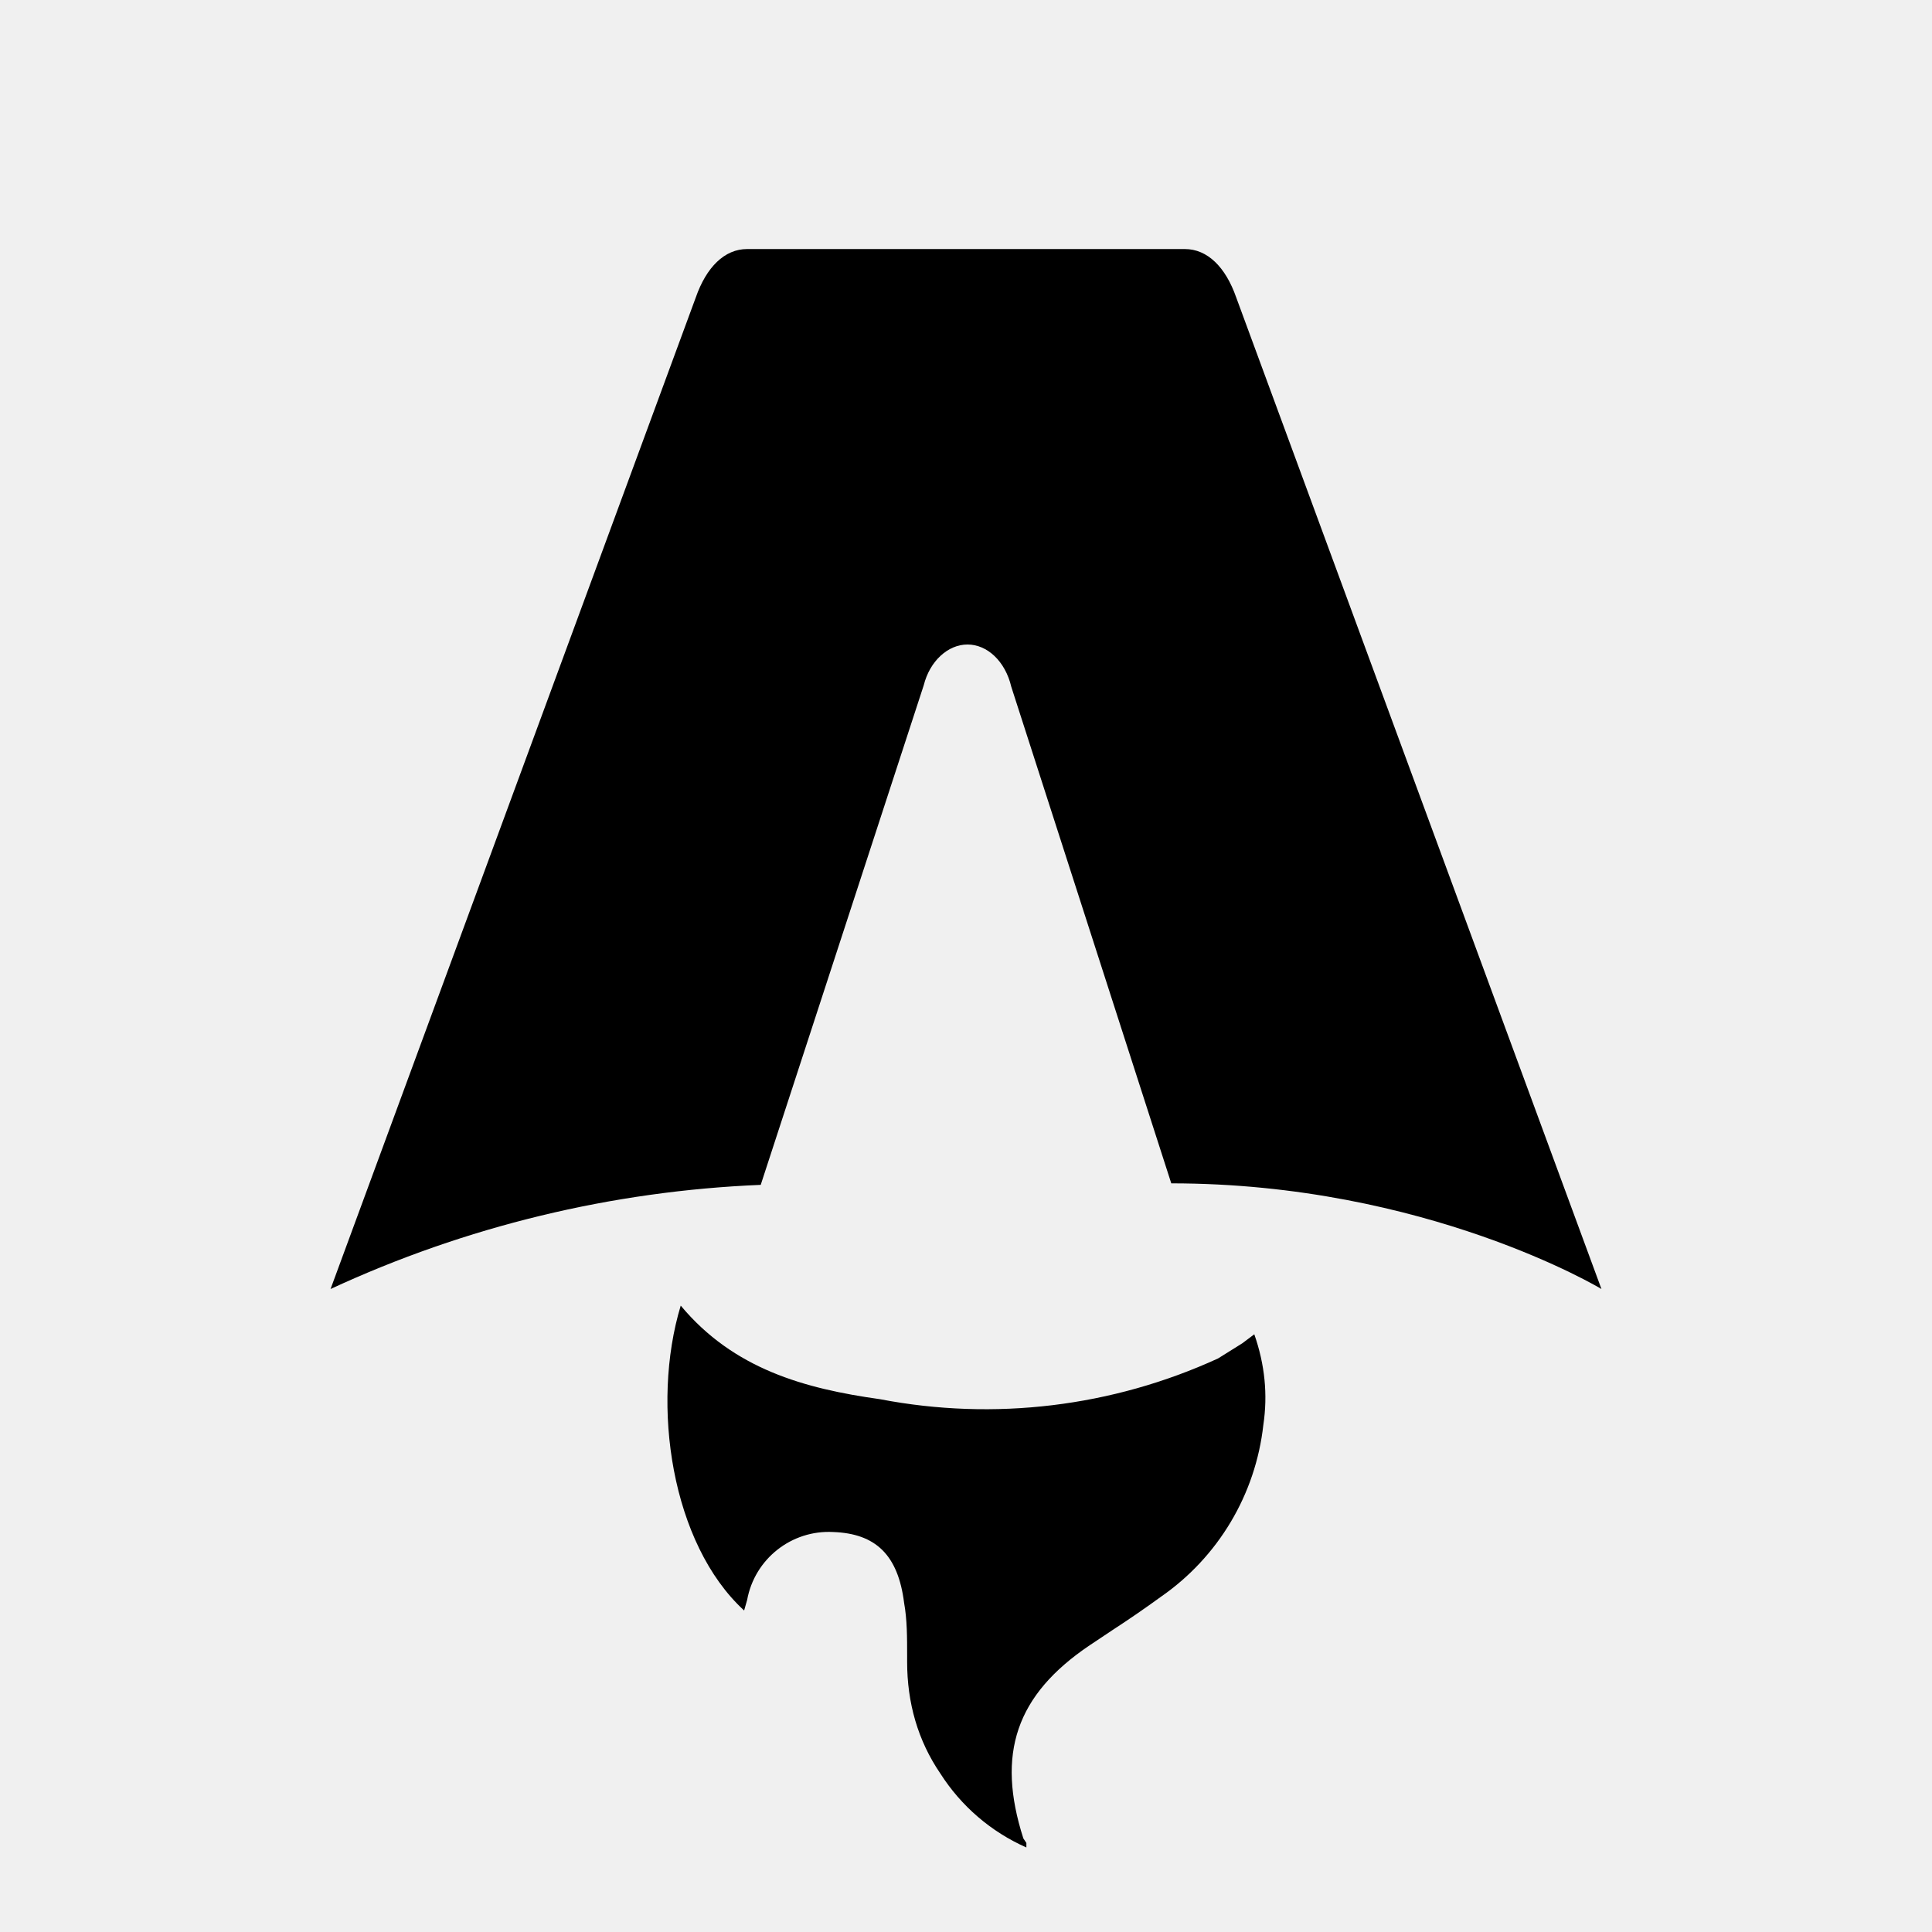
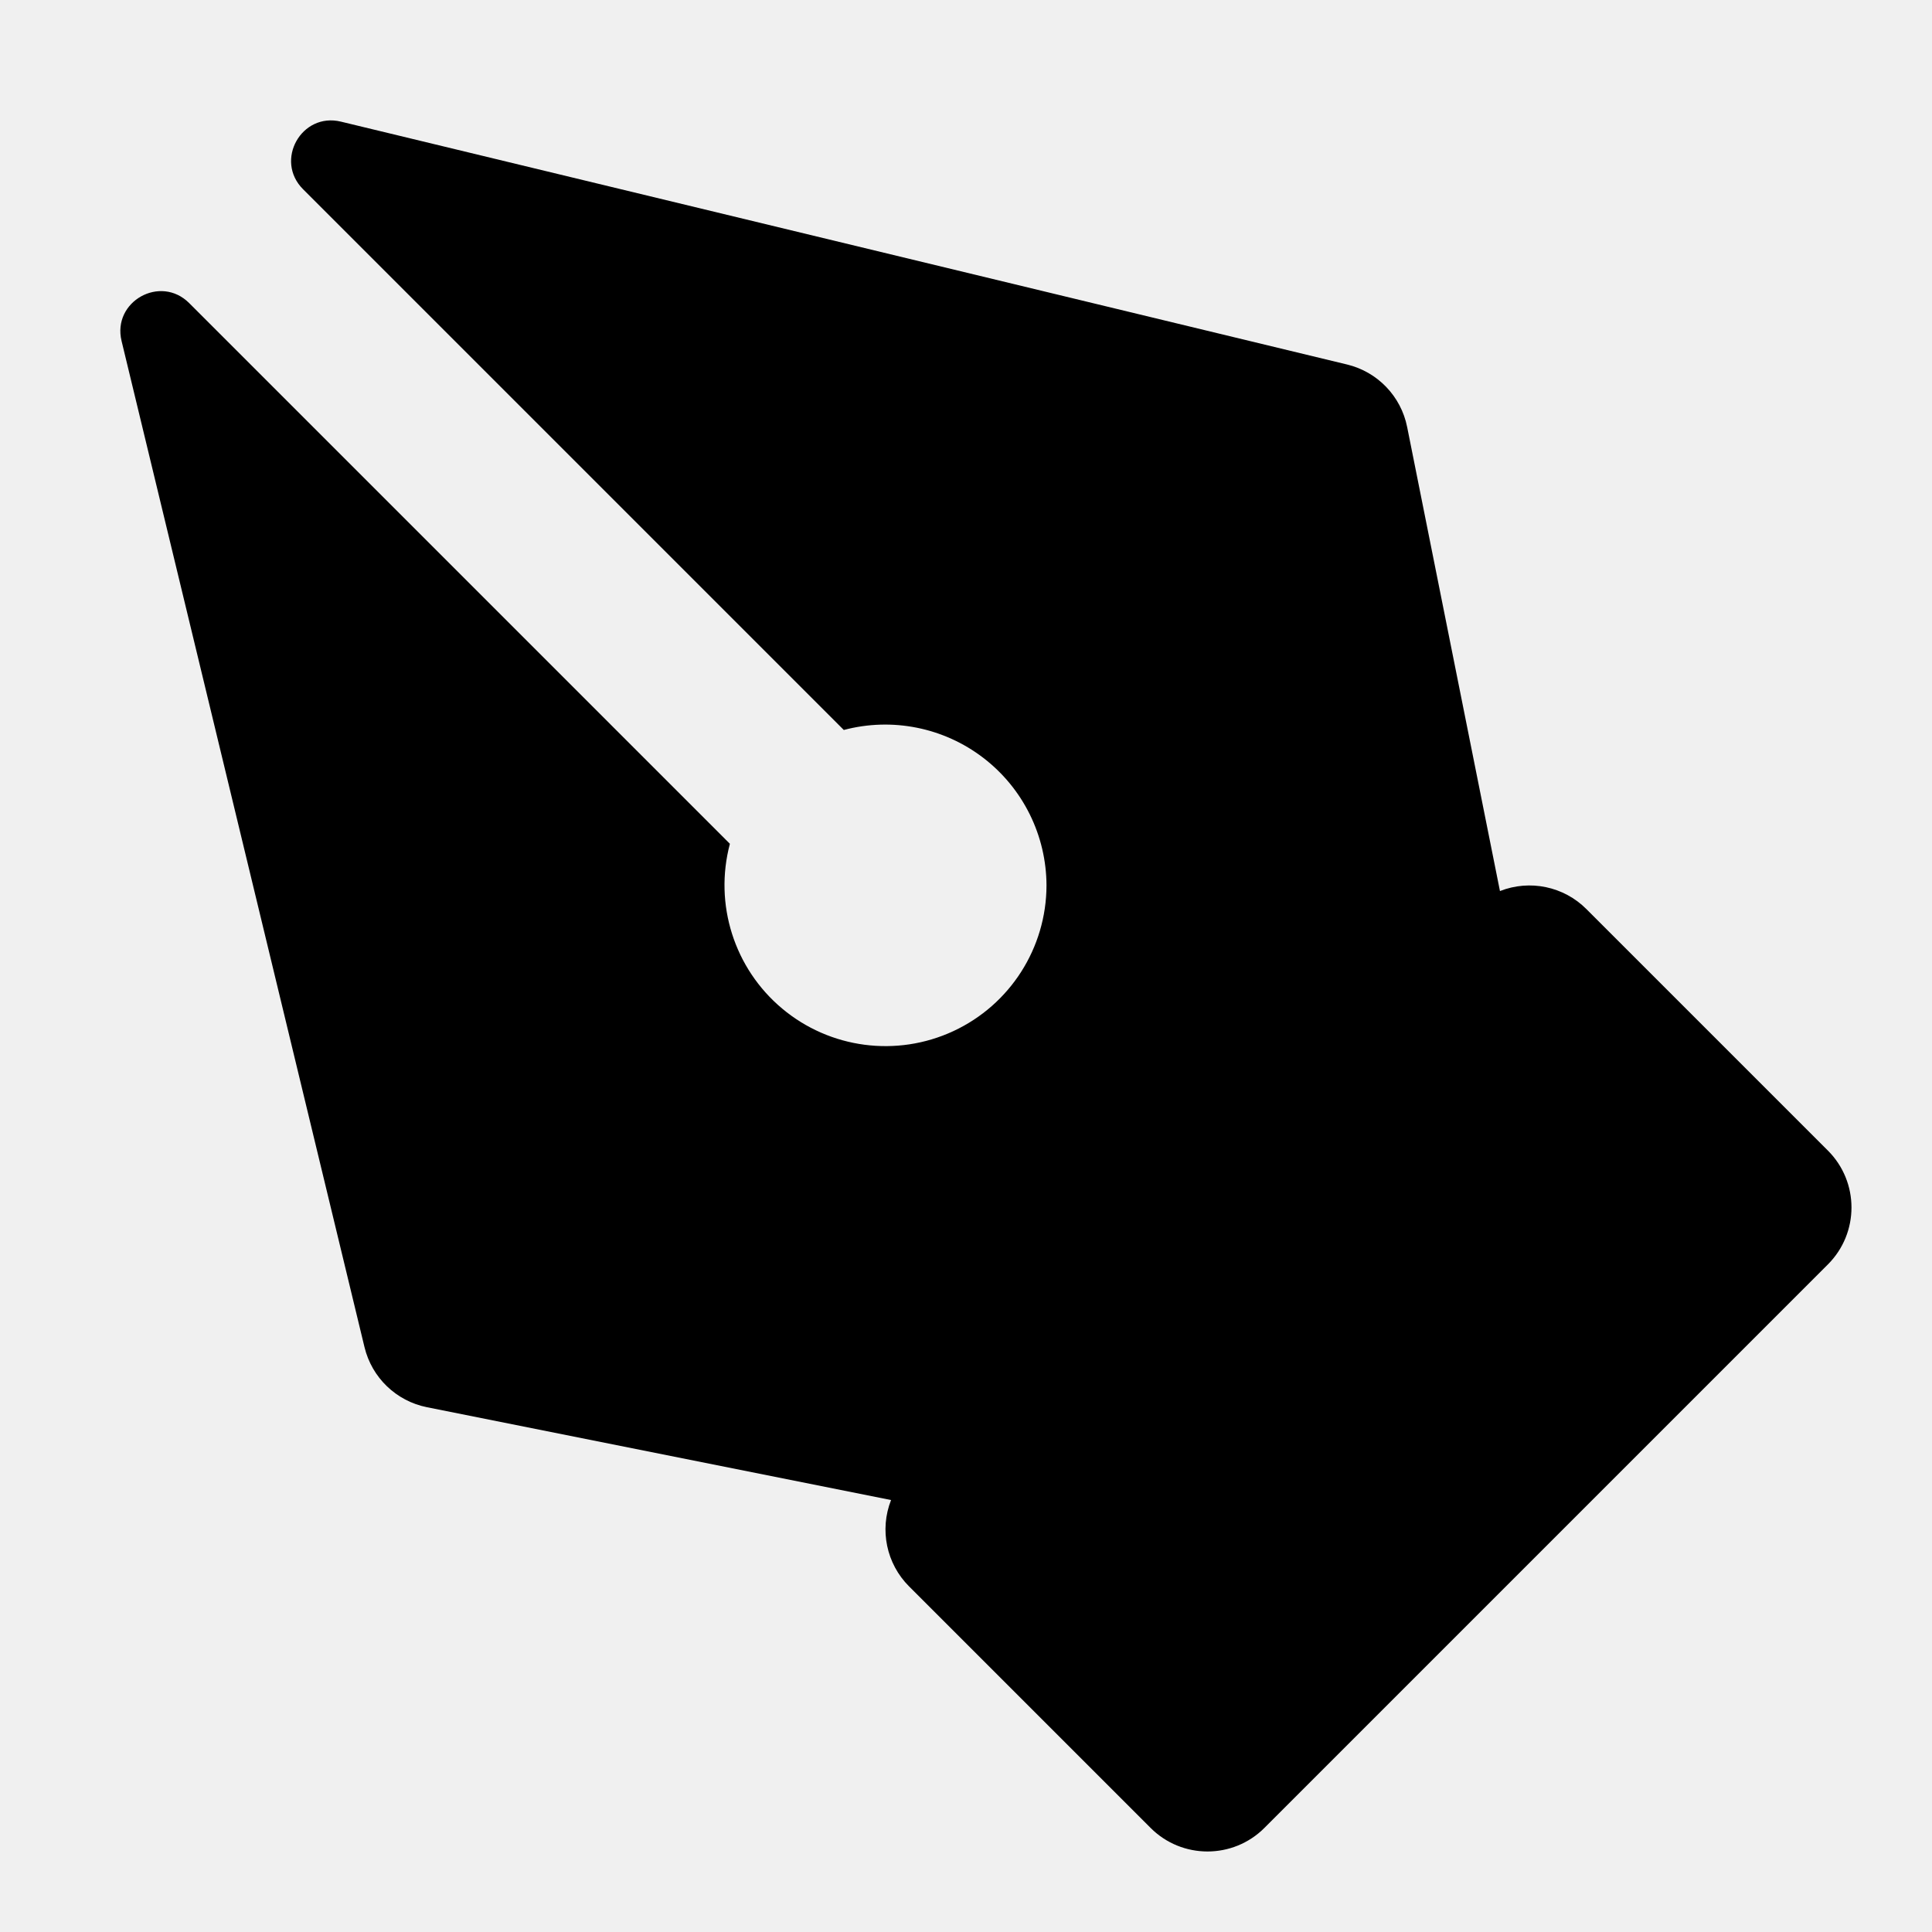
- <svg xmlns="http://www.w3.org/2000/svg" fill="none" viewBox="0 0 128 128">
-   <path d="M50.4 78.5a75.1 75.1 0 0 0-28.5 6.9l24.2-65.7c.7-2 1.9-3.2 3.4-3.2h29c1.5 0 2.7 1.2 3.4 3.2l24.2 65.7s-11.6-7-28.5-7L67 45.5c-.4-1.7-1.6-2.8-2.9-2.8-1.3 0-2.5 1.1-2.9 2.7L50.4 78.5Zm-1.1 28.2Zm-4.2-20.2c-2 6.6-.6 15.8 4.2 20.2a17.5 17.5 0 0 1 .2-.7 5.5 5.5 0 0 1 5.7-4.5c2.8.1 4.3 1.5 4.7 4.7.2 1.1.2 2.3.2 3.5v.4c0 2.7.7 5.2 2.2 7.4a13 13 0 0 0 5.7 4.9v-.3l-.2-.3c-1.8-5.6-.5-9.5 4.4-12.8l1.5-1a73 73 0 0 0 3.2-2.2 16 16 0 0 0 6.8-11.4c.3-2 .1-4-.6-6l-.8.6-1.6 1a37 37 0 0 1-22.4 2.7c-5-.7-9.7-2-13.2-6.2Z" />
-   <style>
-         path { fill: #000; }
-         @media (prefers-color-scheme: dark) {
-             path { fill: #FFF; }
-         }
-     </style>
+ <svg xmlns="http://www.w3.org/2000/svg" width="128" height="128" fill="none" viewBox="0 0 24 24">
+   <path fill="#000" d="M4.235 1.511c-.49-.119-.828.482-.47.84l6.717 6.717A2.004 2.004 0 0 1 13 11a2 2 0 1 1-3.933-.518L2.35 3.765c-.357-.357-.958-.02-.84.47l3.018 12.5a1 1 0 0 0 .776.746l5.765 1.153a1 1 0 0 0 .224 1.073l3 3a1 1 0 0 0 1.414 0l7-7a1 1 0 0 0 0-1.414l-3-3a1 1 0 0 0-1.074-.224L17.48 5.304a1 1 0 0 0-.746-.776L4.235 1.511Z" />
</svg>
